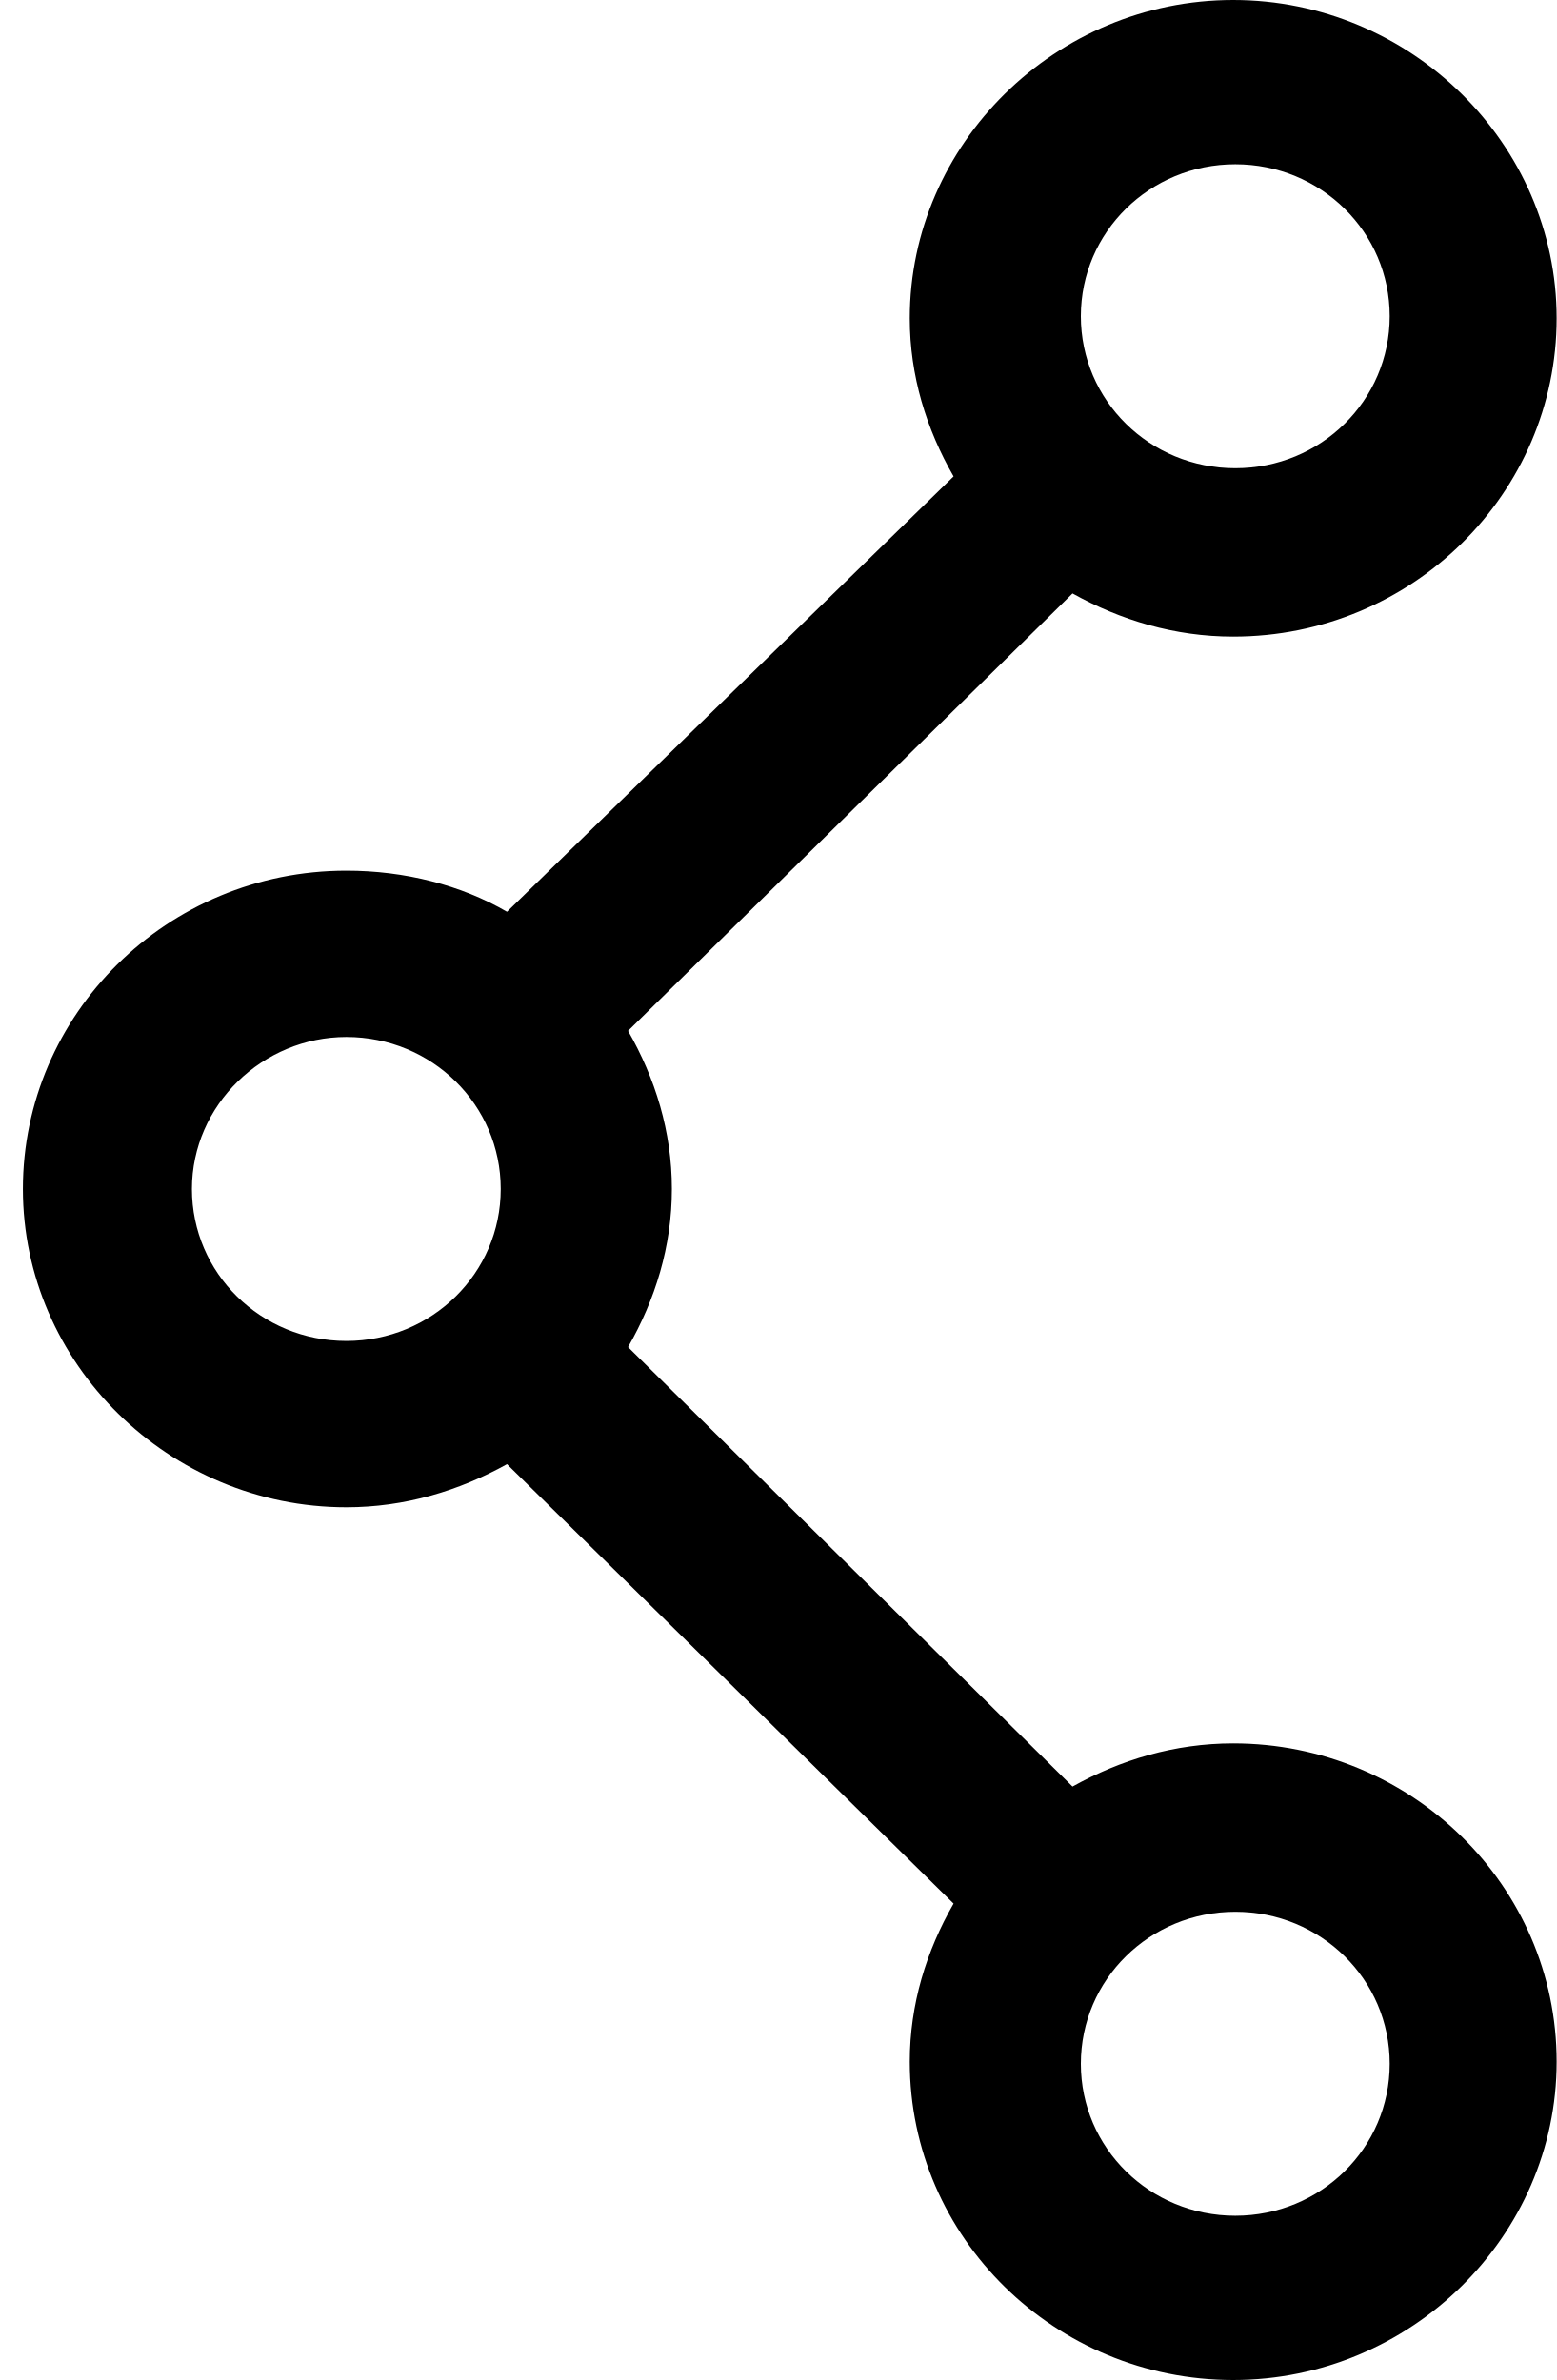
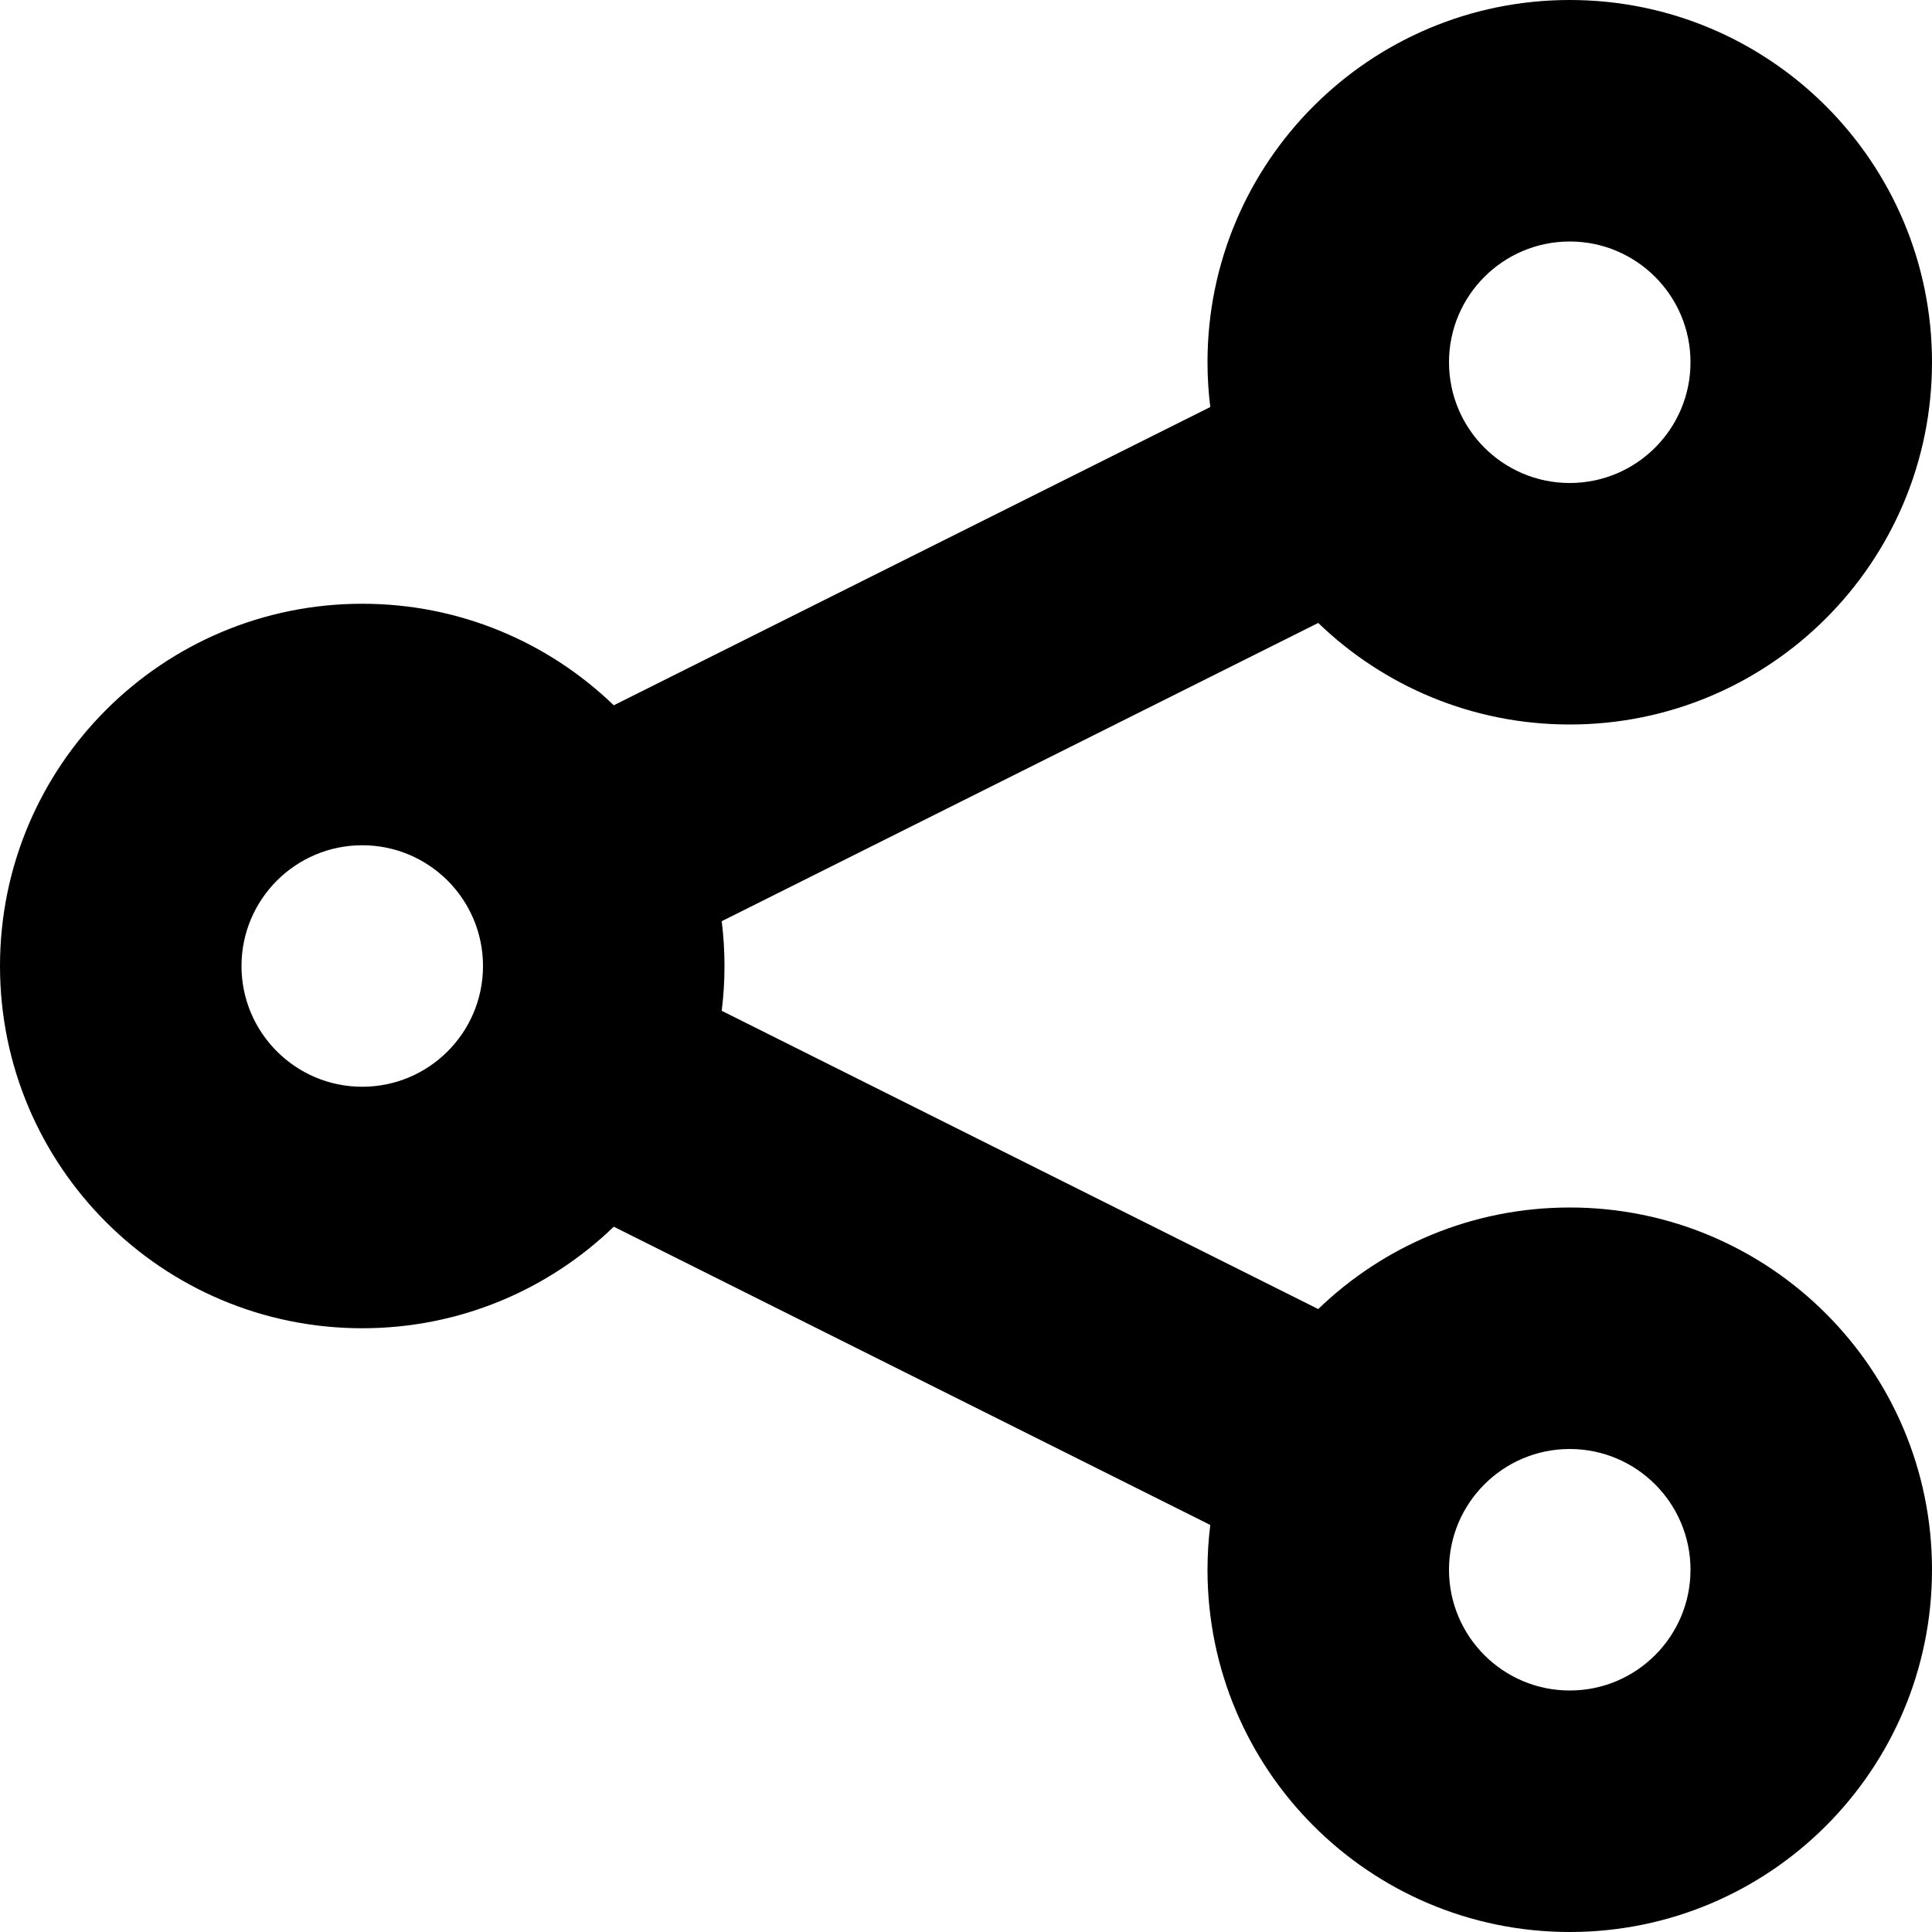
- <svg xmlns="http://www.w3.org/2000/svg" width="34px" height="52px" viewBox="0 0 34 52" version="1.1">
-   <path d="M7.565,32.932 C8.841,32.932 10.026,32.573 11.074,31.99 L20.828,41.591 C20.235,42.623 19.871,43.789 19.871,45.046 C19.871,48.904 23.061,52 26.935,52 C30.81,52 34,48.859 34,45.046 C34,41.187 30.81,38.091 26.935,38.091 C25.659,38.091 24.474,38.45 23.426,39.034 L13.718,29.432 C14.31,28.4 14.675,27.234 14.675,25.978 C14.675,24.721 14.31,23.555 13.718,22.523 L23.426,12.966 C24.474,13.55 25.659,13.909 26.935,13.909 C30.855,13.909 34,10.768 34,6.954 C34,3.141 30.81,0 26.935,0 C23.061,0 19.871,3.141 19.871,6.954 C19.871,8.211 20.235,9.377 20.828,10.409 L11.074,19.921 C10.071,19.337 8.841,19.023 7.565,19.023 C3.645,19.023 0.5,22.164 0.5,25.978 C0.5,29.791 3.69,32.932 7.565,32.932 L7.565,32.932 L7.565,32.932 Z M26.981,41.77 C28.85,41.77 30.354,43.251 30.354,45.091 C30.354,46.93 28.85,48.411 26.981,48.411 C25.112,48.411 23.608,46.93 23.608,45.091 C23.608,43.251 25.112,41.77 26.981,41.77 L26.981,41.77 L26.981,41.77 Z M26.981,3.589 C28.85,3.589 30.354,5.07 30.354,6.909 C30.354,8.749 28.85,10.23 26.981,10.23 C25.112,10.23 23.608,8.749 23.608,6.909 C23.608,5.07 25.112,3.589 26.981,3.589 L26.981,3.589 L26.981,3.589 Z M7.565,22.657 C9.433,22.657 10.937,24.138 10.937,25.978 C10.937,27.817 9.433,29.298 7.565,29.298 C5.696,29.298 4.192,27.817 4.192,25.978 C4.192,24.138 5.741,22.657 7.565,22.657 L7.565,22.657 L7.565,22.657 Z" id="Shape" />
+ <svg xmlns="http://www.w3.org/2000/svg" width="16px" height="16px" viewBox="0 0 16 16" version="1.1">
+   <defs />
+   <g id="Page-1" stroke="none" stroke-width="1" fill-rule="evenodd">
+     <g id="share-20" fill-rule="nonzero">
+       <g id="Mask">
+         <path d="M5.977,7.629 C5.992,7.751 6,7.875 6,8 C6,8.125 5.992,8.249 5.977,8.371 L10.917,10.841 C11.457,10.32 12.191,10 13,10 C14.657,10 16,11.343 16,13 C16,14.657 14.657,16 13,16 C11.343,16 10,14.657 10,13 C10,12.875 10.008,12.751 10.023,12.629 L5.083,10.159 C4.543,10.68 3.809,11 3,11 C1.343,11 0,9.657 0,8 C0,6.343 1.343,5 3,5 C3.809,5 4.543,5.32 5.083,5.841 L10.023,3.371 C10.008,3.249 10,3.125 10,3 C10,1.343 11.343,0 13,0 C14.657,0 16,1.343 16,3 C16,4.657 14.657,6 13,6 C12.191,6 11.457,5.68 10.917,5.159 L5.977,7.629 Z M13,14 C13.552,14 14,13.552 14,13 C14,12.448 13.552,12 13,12 C12.448,12 12,12.448 12,13 C12,13.552 12.448,14 13,14 Z M13,4 C13.552,4 14,3.552 14,3 C14,2.448 13.552,2 13,2 C12.448,2 12,2.448 12,3 C12,3.552 12.448,4 13,4 Z M3,9 C3.552,9 4,8.552 4,8 C4,7.448 3.552,7 3,7 C2.448,7 2,7.448 2,8 C2,8.552 2.448,9 3,9 Z" id="path-1" />
+       </g>
+     </g>
+   </g>
</svg>
